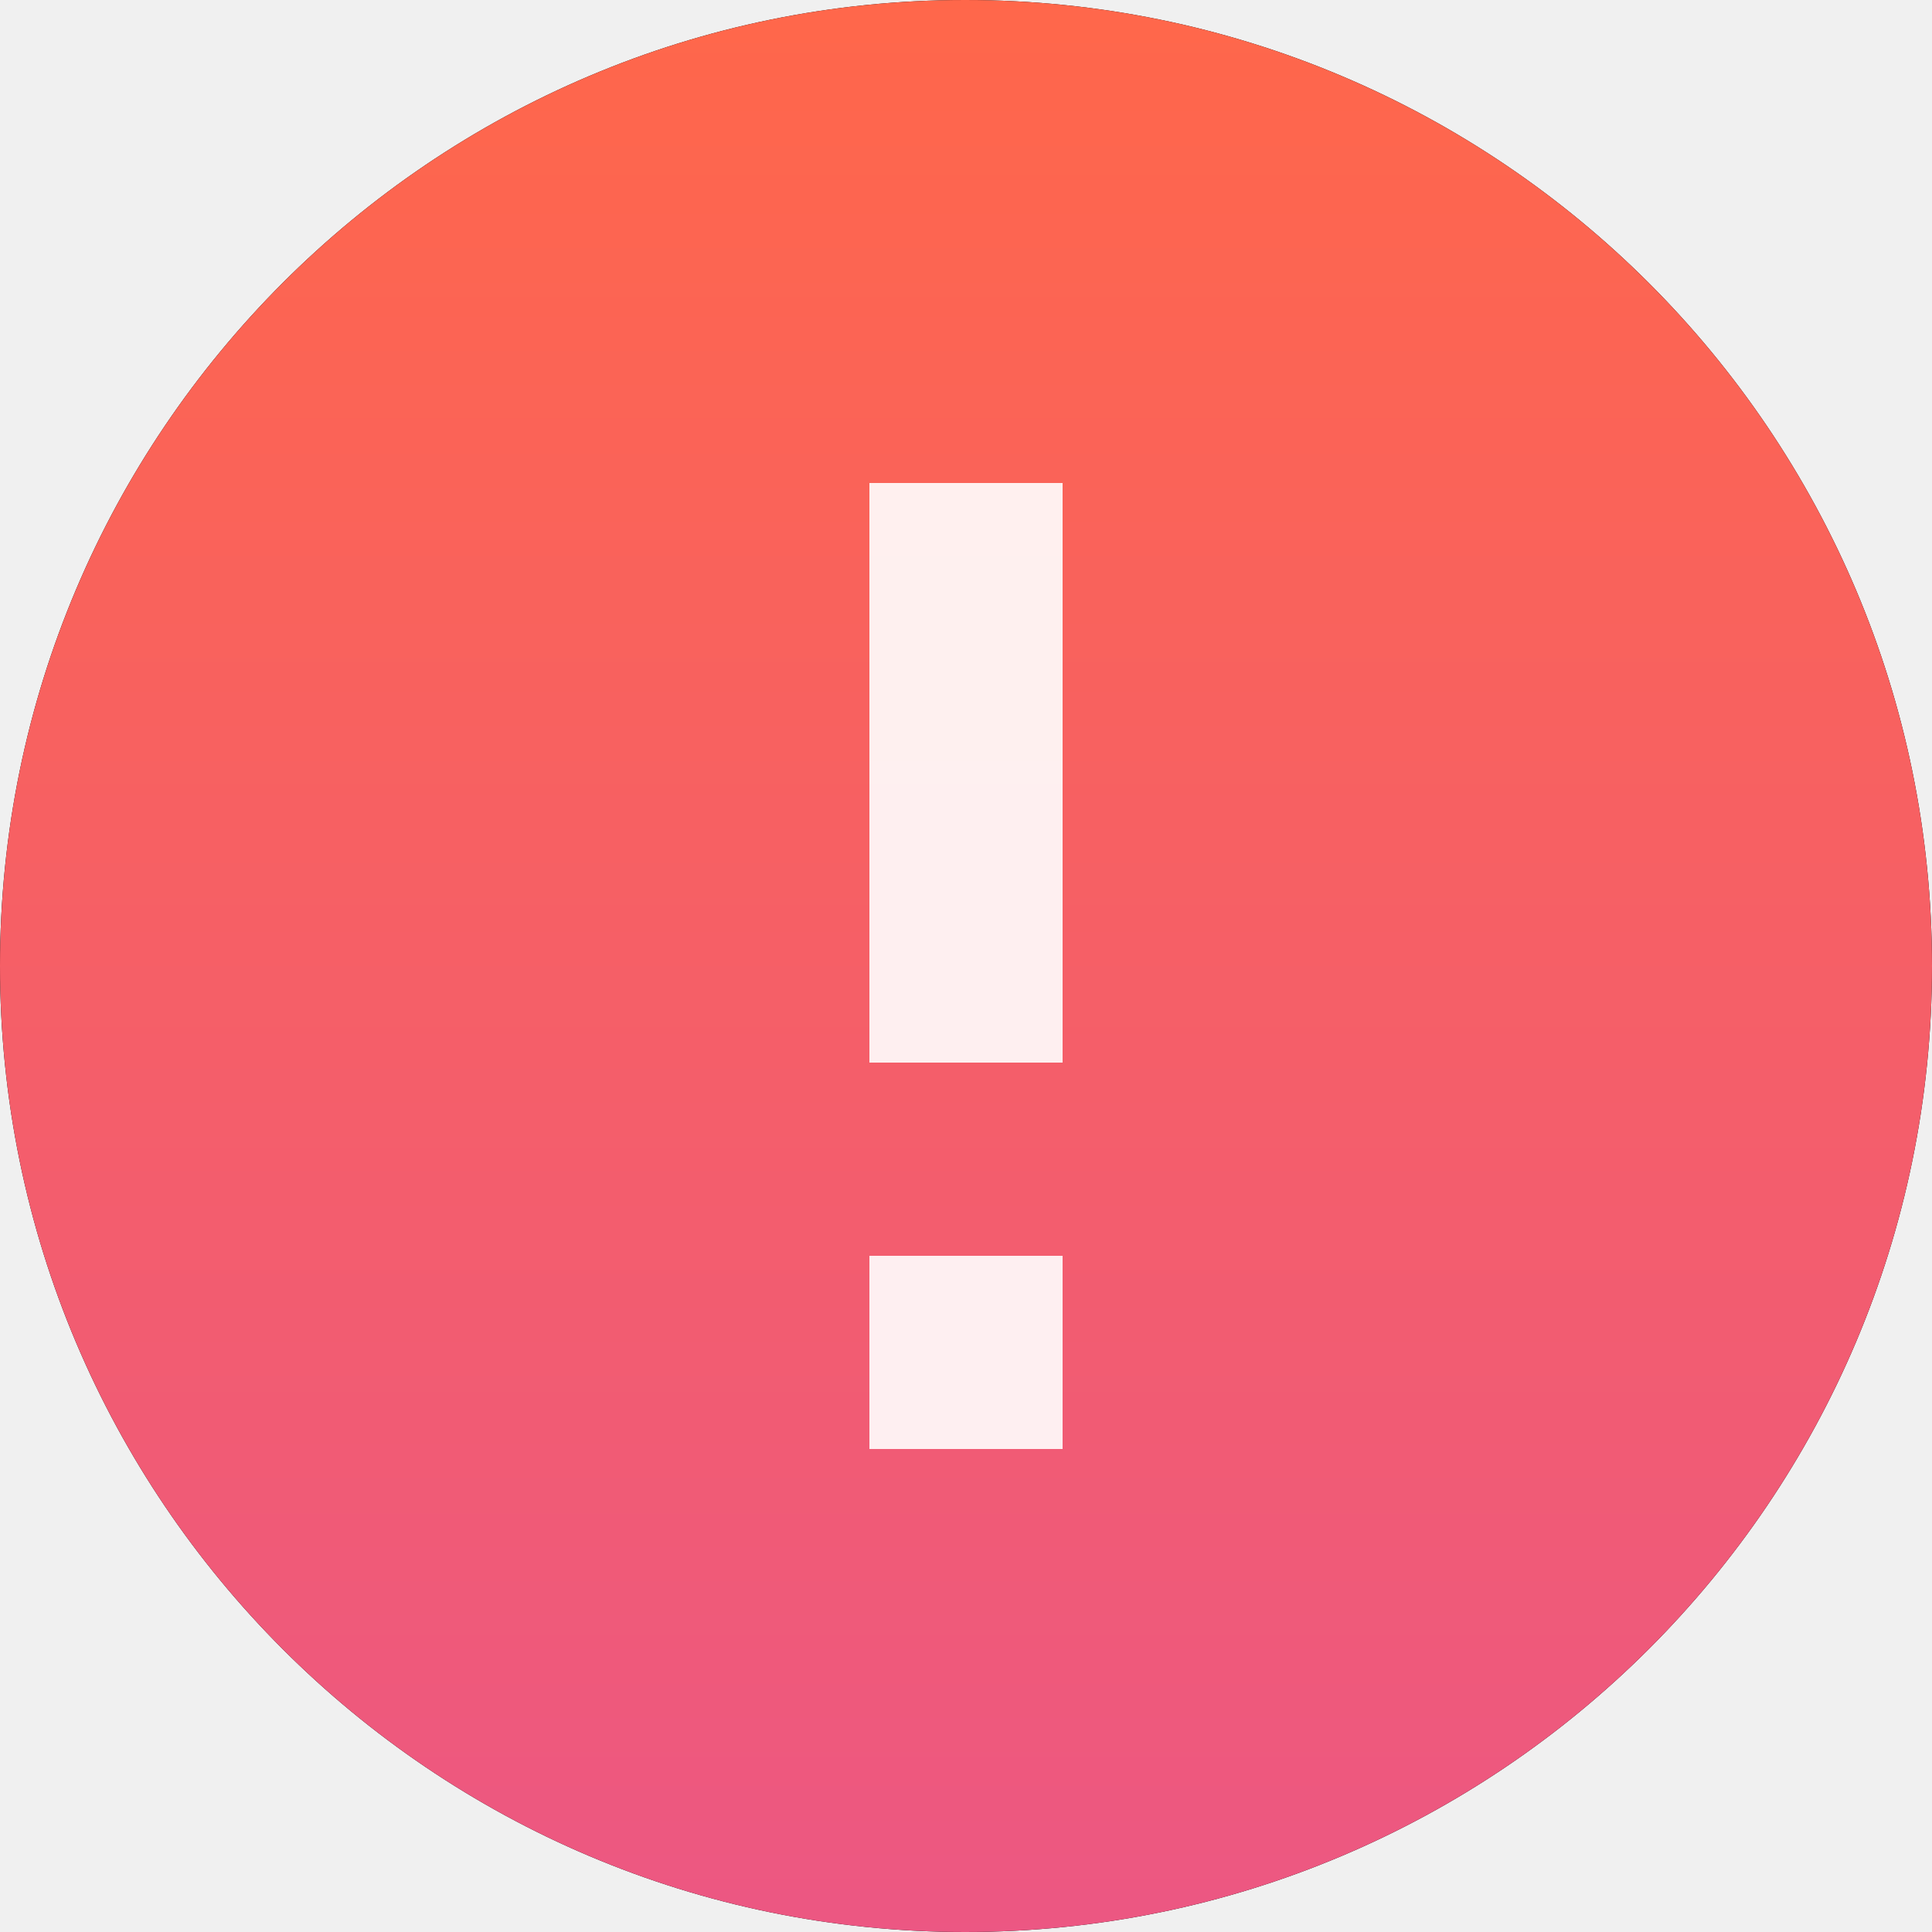
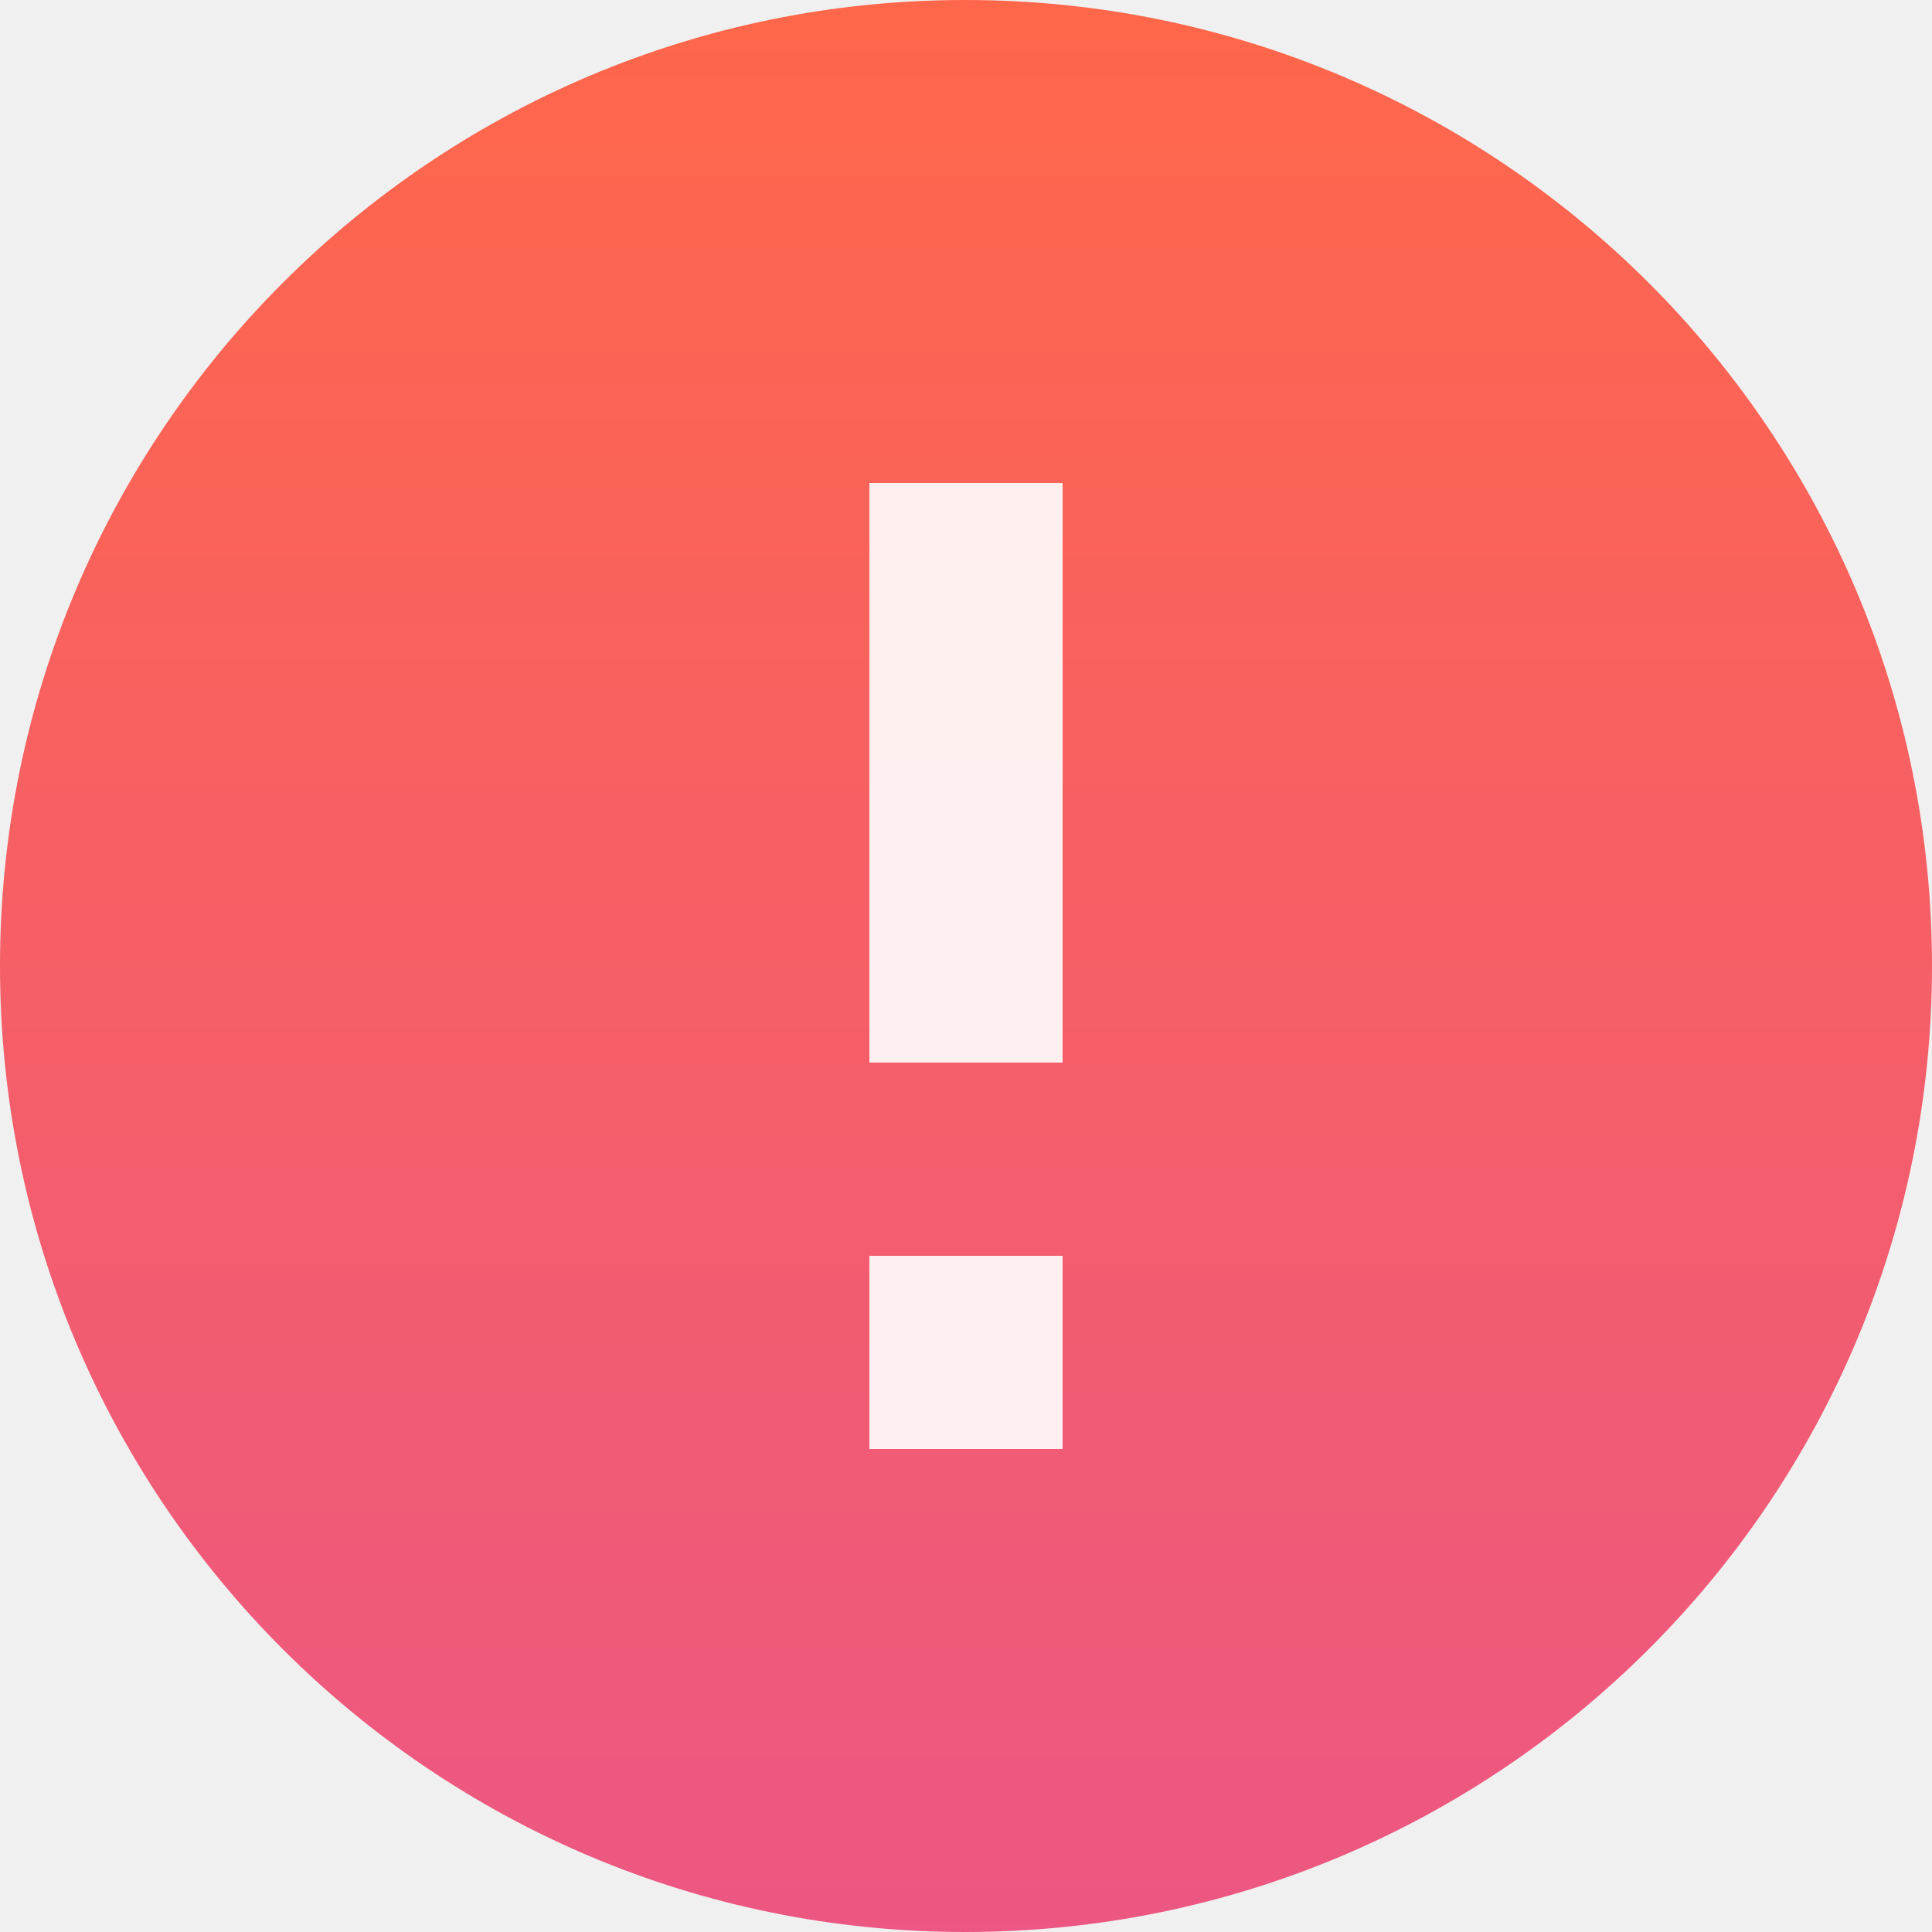
<svg xmlns="http://www.w3.org/2000/svg" width="20px" height="20px" viewBox="0 0 20 20" version="1.1">
  <defs>
    <linearGradient x1="50%" y1="0%" x2="50%" y2="100%" id="linearGradient-1">
      <stop stop-color="#FF674A" offset="0%" />
      <stop stop-color="#EC5783" offset="100%" />
    </linearGradient>
  </defs>
-   <g id="浅色主题备份" stroke="none" stroke-width="1" fill="none" fill-rule="evenodd">
-     <g id="[7-4]进程-自定义" transform="translate(-289, -316)">
-       <g id="icon_toast_sucess" transform="translate(177, 316)">
-         <g id="warning-" transform="translate(112, 0)">
-           <g id="Shape">
-             <g id="path-2-link" fill="#000000" fill-rule="nonzero">
-               <path d="M9.991,0 C15.519,0 20,4.478 20,10 C20,15.522 15.519,20 9.991,20 C4.472,20 0,15.522 0,10 C0,4.478 4.472,0 9.991,0 Z" id="path-2" />
-             </g>
-             <g id="path-2-link" fill="url(#linearGradient-1)">
-               <path d="M9.991,0 C15.519,0 20,4.478 20,10 C20,15.522 15.519,20 9.991,20 C4.472,20 0,15.522 0,10 C0,4.478 4.472,0 9.991,0 Z" id="path-2" />
-             </g>
-           </g>
-           <path d="M9,5 L11,5 L11,11 L9,11 L9,5 Z M9,13 L11,13 L11,15 L9,15 L9,13 Z" id="Combined-Shape" fill="#FFFFFF" fill-rule="nonzero" opacity="0.9" />
-         </g>
+   <g id="组件" stroke="none" stroke-width="1" fill="none" fill-rule="evenodd">
+     <g id="icon/warning">
+       <g id="warning">
+         <path d="M9.991,0 C15.519,0 20,4.478 20,10 C20,15.522 15.519,20 9.991,20 C4.472,20 0,15.522 0,10 C0,4.478 4.472,0 9.991,0 Z" id="Shape" fill="url(#linearGradient-1)" />
+         <path d="M9,5 L11,5 L11,11 L9,11 L9,5 Z M9,13 L11,13 L11,15 L9,15 L9,13 Z" id="Combined-Shape" fill="#FFFFFF" fill-rule="nonzero" opacity="0.9" />
      </g>
    </g>
  </g>
</svg>
